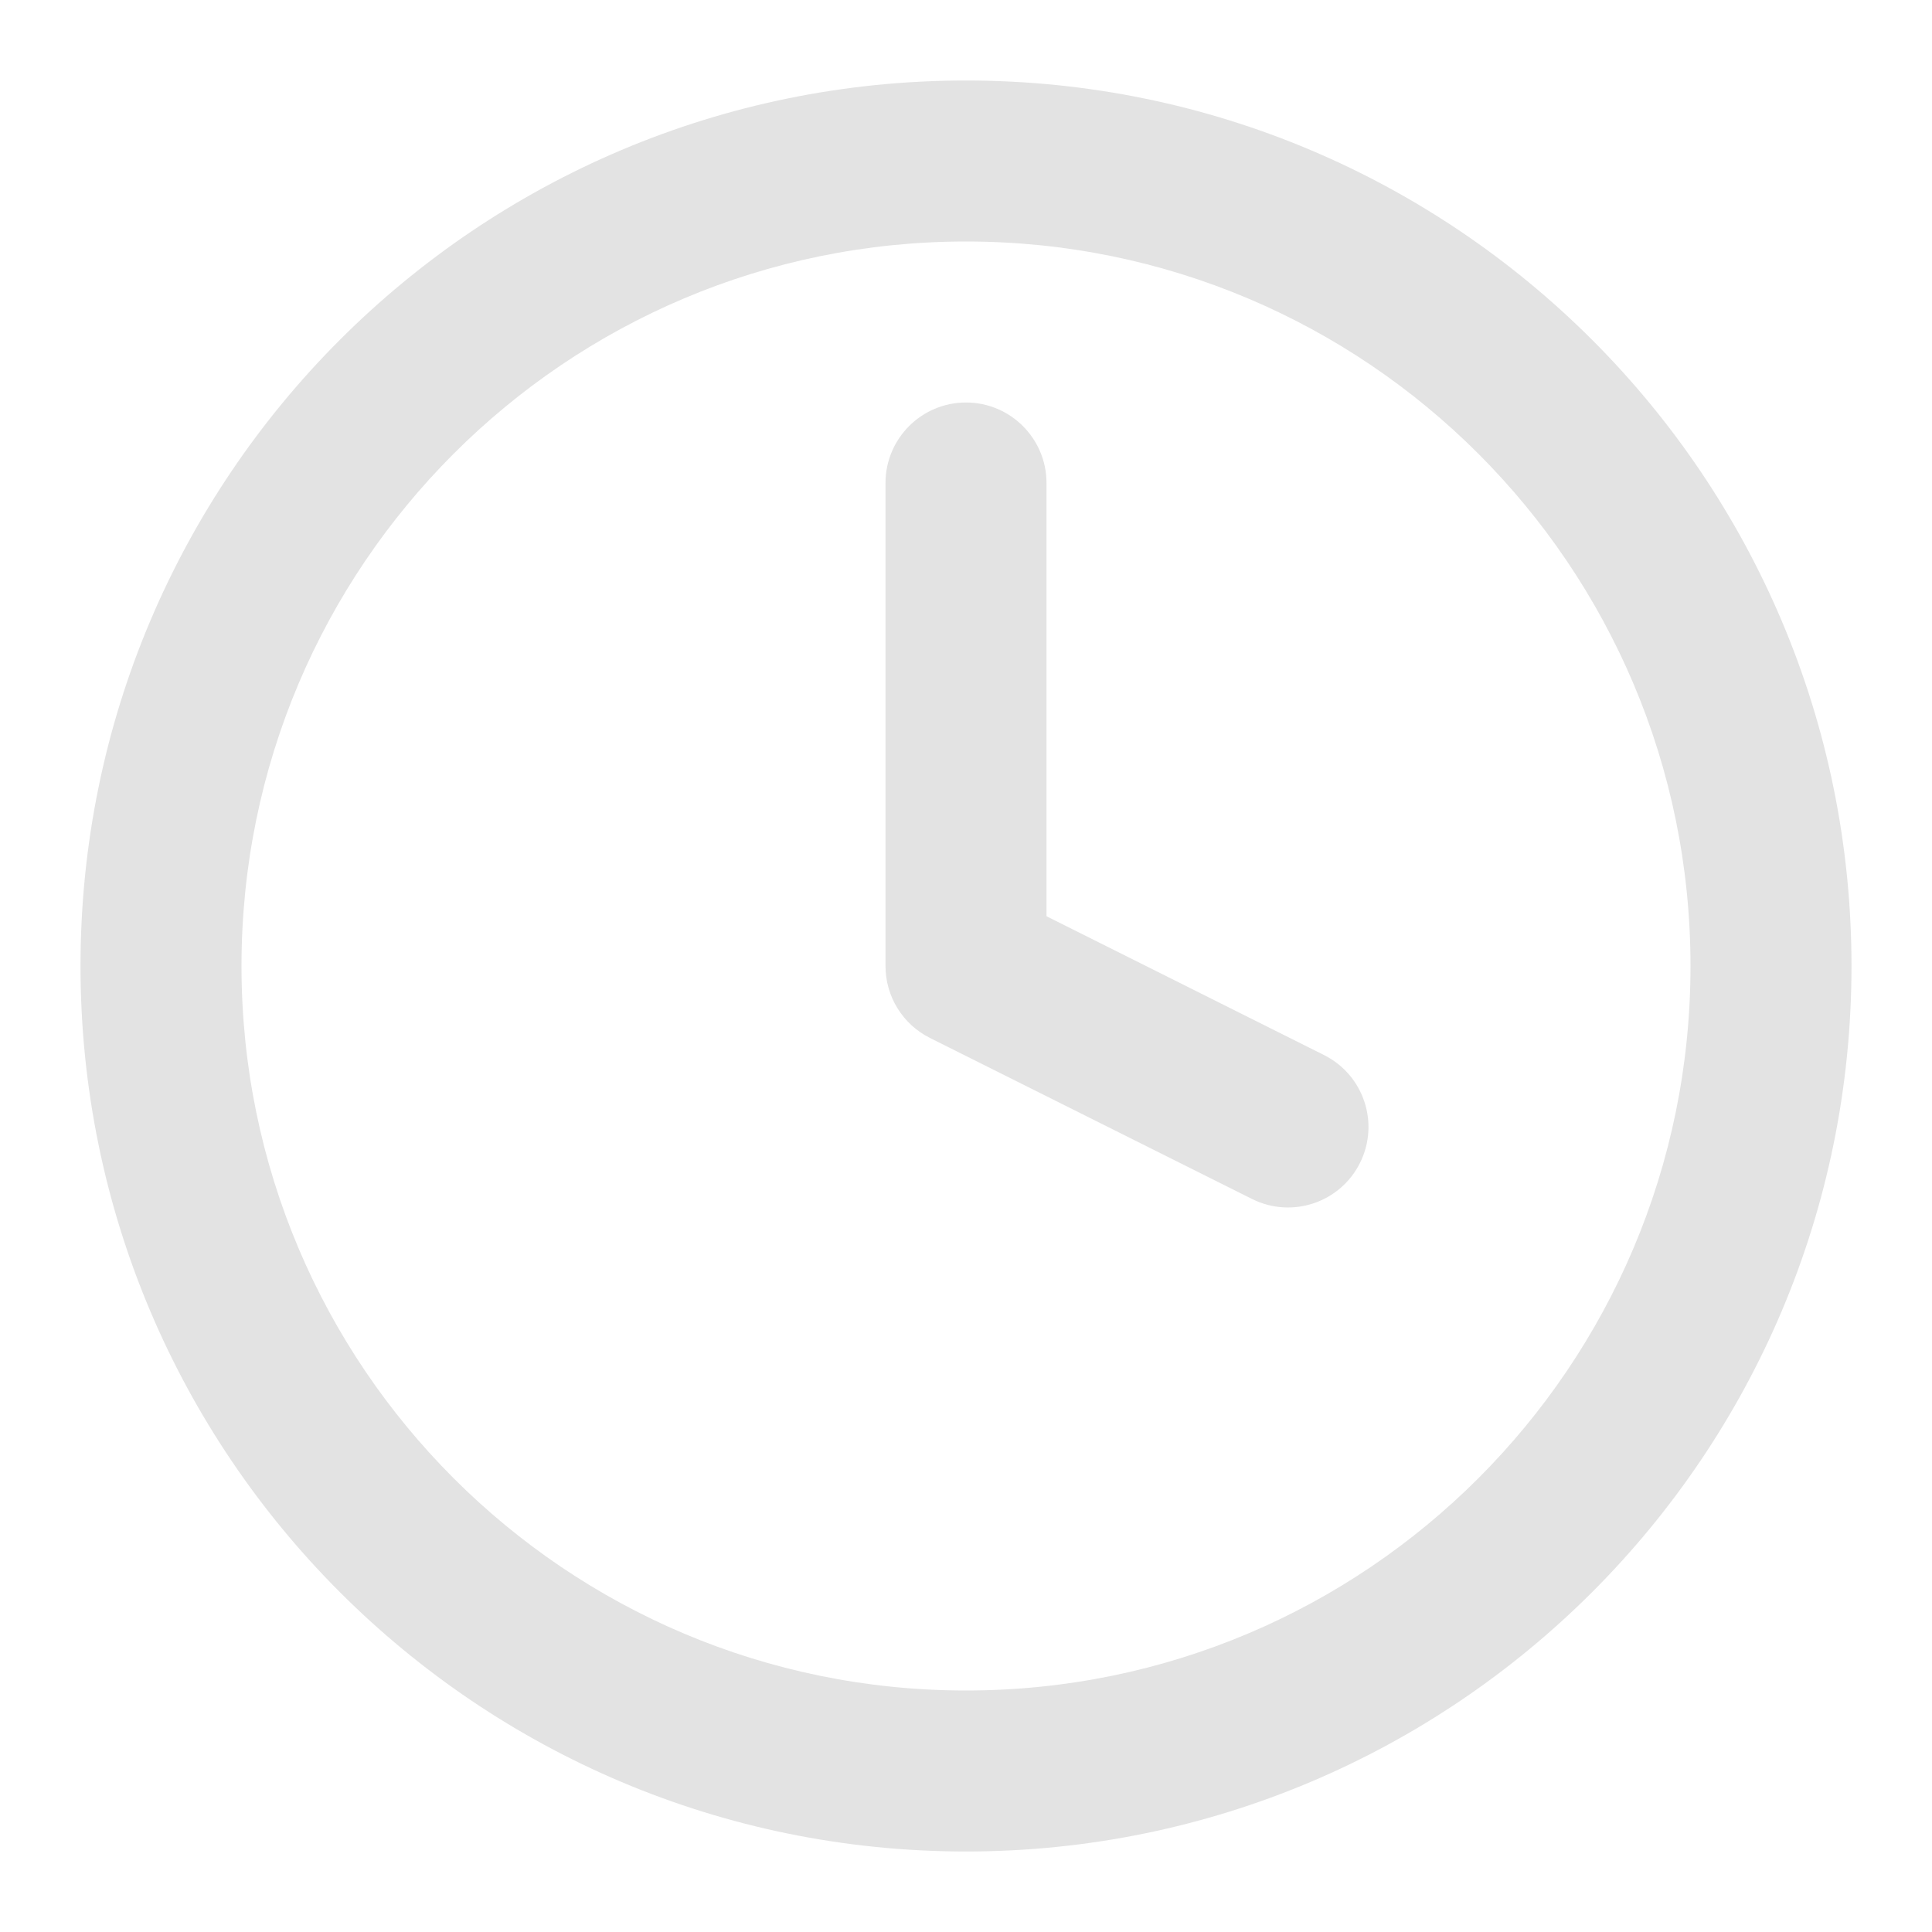
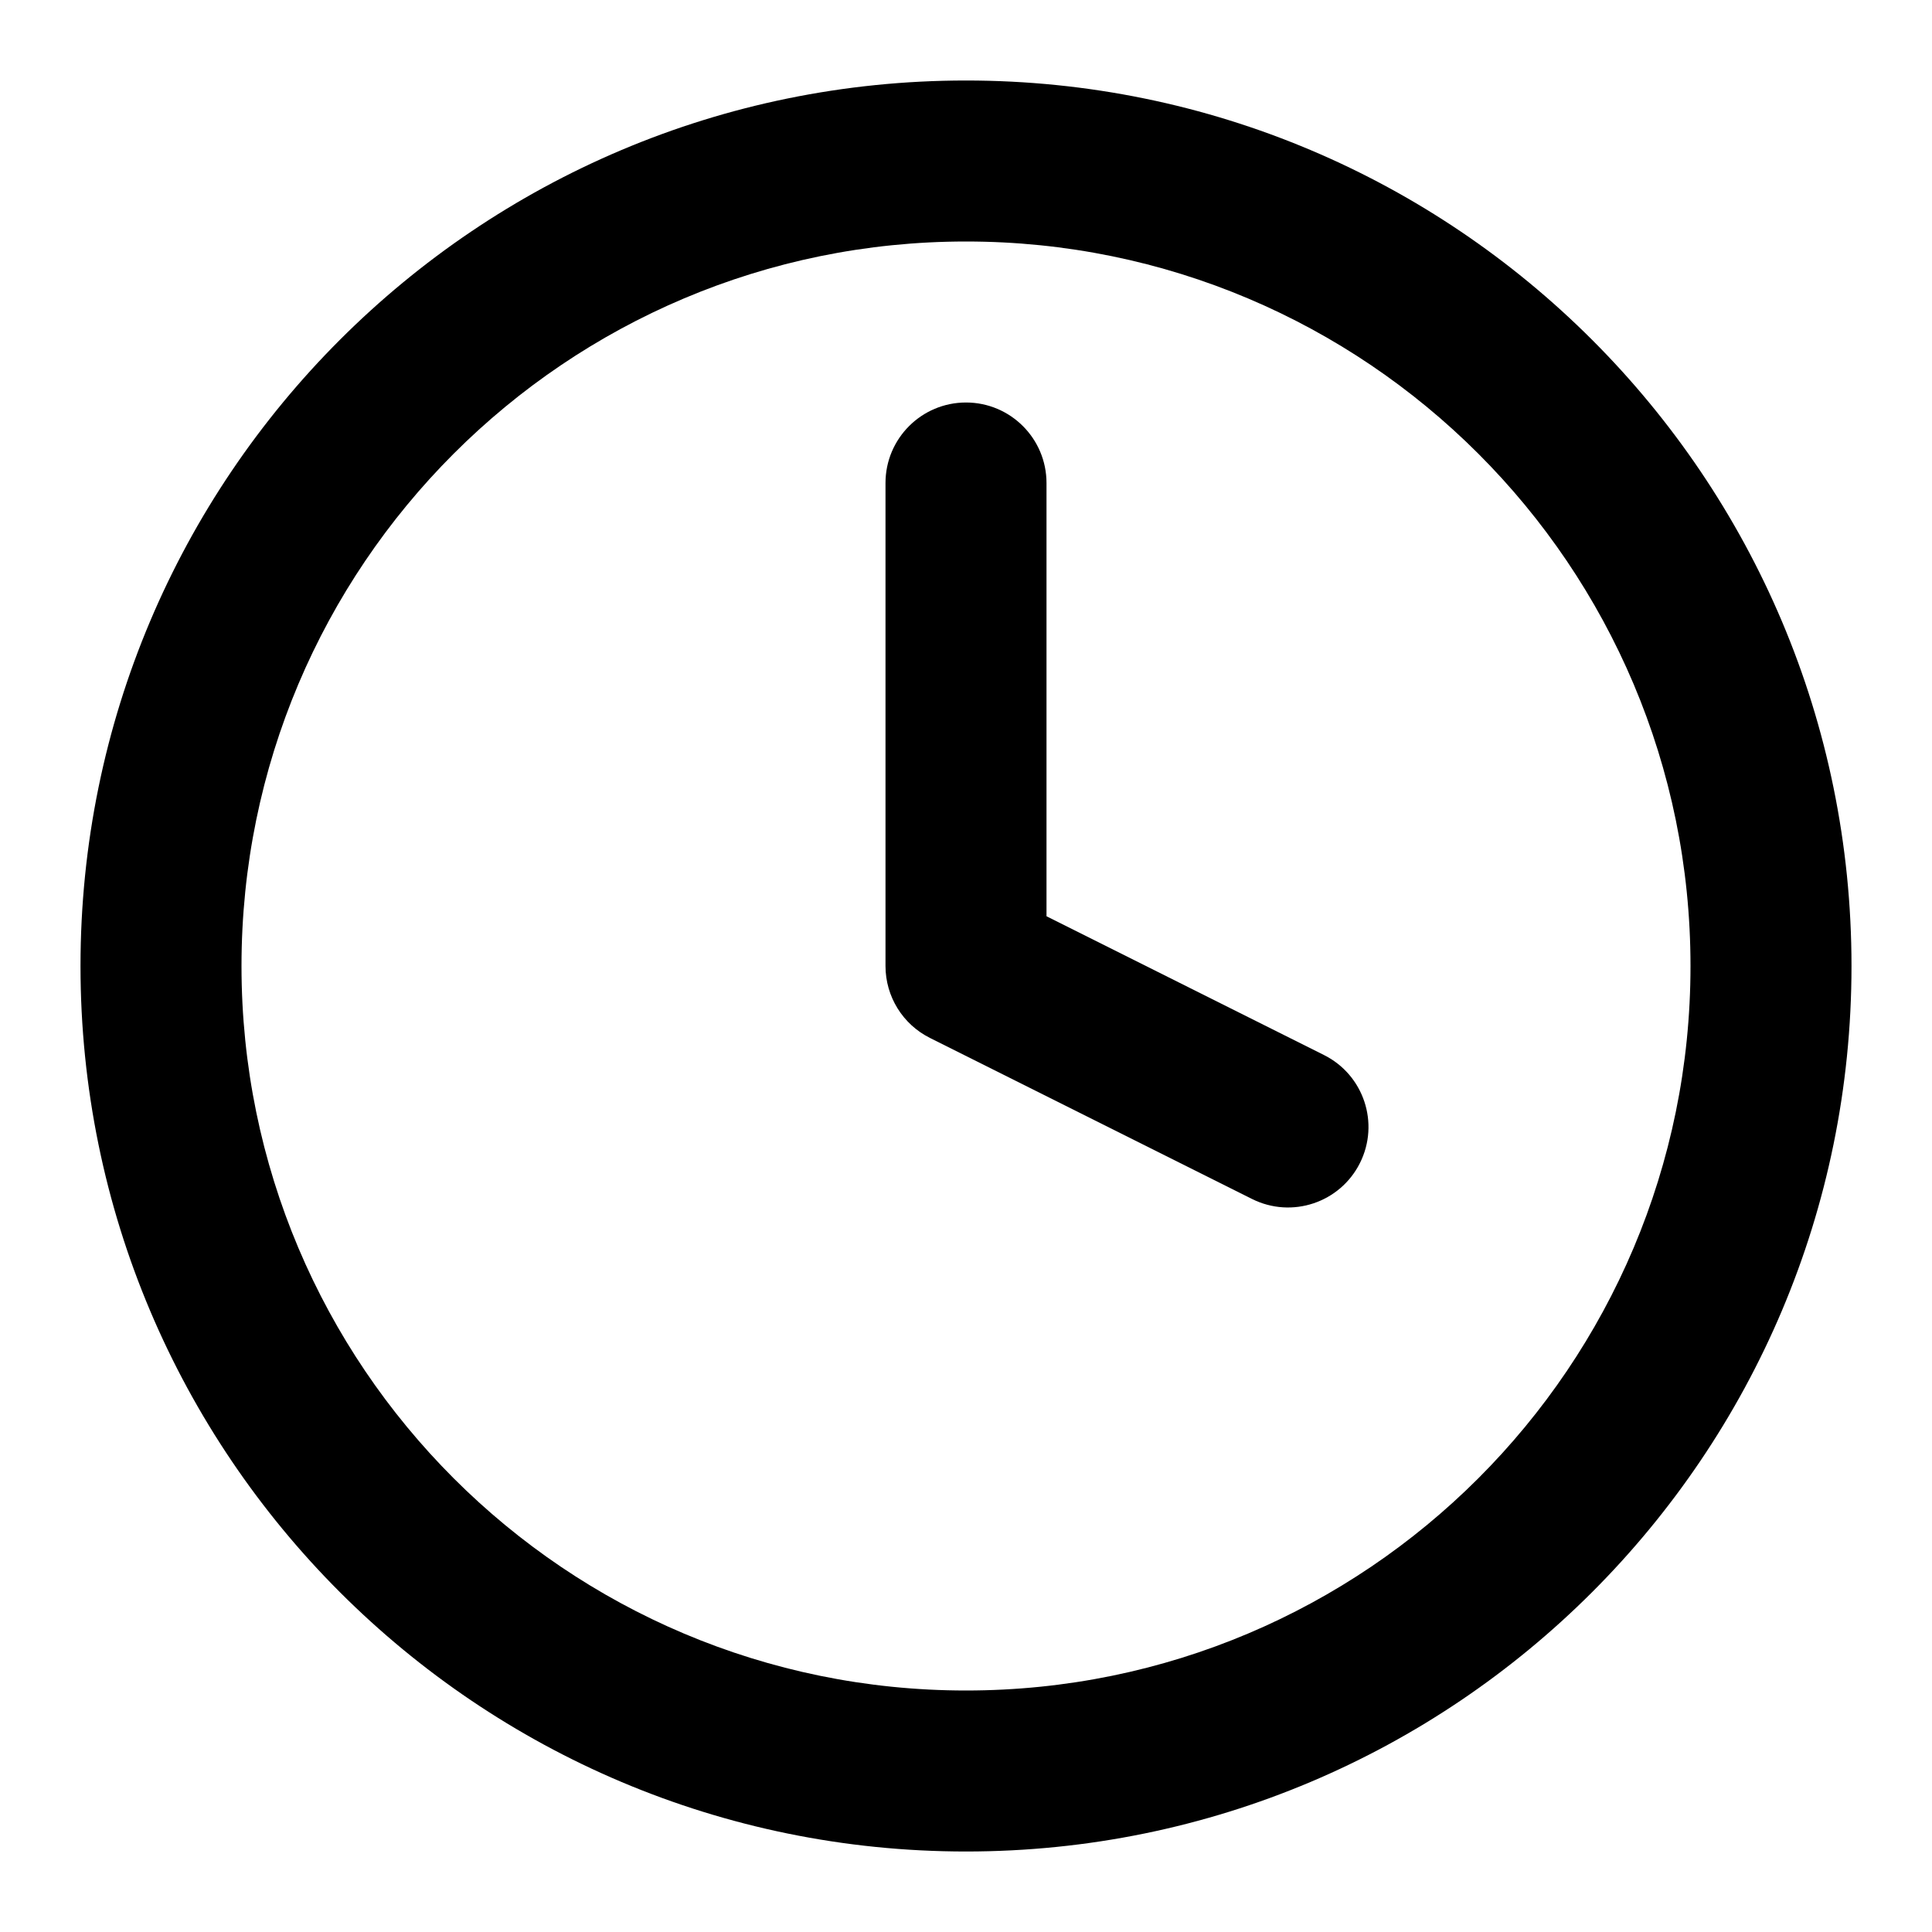
- <svg xmlns="http://www.w3.org/2000/svg" viewBox="0 0 24 24" fill="none">
-   <path d="M13 6C13 5.448 12.552 5 12 5C11.448 5 11 5.448 11 6V12C11 12.379 11.214 12.725 11.553 12.894L15.553 14.894C16.047 15.141 16.647 14.941 16.894 14.447C17.141 13.953 16.941 13.353 16.447 13.106L13 11.382V6Z" fill="#E3E3E3" />
-   <path fill-rule="evenodd" clip-rule="evenodd" d="M12 1C5.925 1 1 5.925 1 12C1 18.075 5.925 23 12 23C18.075 23 23 18.075 23 12C23 5.925 18.075 1 12 1ZM3 12C3 7.029 7.029 3 12 3C16.971 3 21 7.029 21 12C21 16.971 16.971 21 12 21C7.029 21 3 16.971 3 12Z" fill="#E3E3E3" />
+ <svg xmlns="http://www.w3.org/2000/svg" viewBox="0 0 24 24" fill="currentColor">
+   <path d="M13 6C13 5.448 12.552 5 12 5C11.448 5 11 5.448 11 6V12C11 12.379 11.214 12.725 11.553 12.894L15.553 14.894C16.047 15.141 16.647 14.941 16.894 14.447C17.141 13.953 16.941 13.353 16.447 13.106L13 11.382V6Z" fill="currentColor" />
+   <path fill-rule="evenodd" clip-rule="evenodd" d="M12 1C5.925 1 1 5.925 1 12C1 18.075 5.925 23 12 23C18.075 23 23 18.075 23 12C23 5.925 18.075 1 12 1ZM3 12C3 7.029 7.029 3 12 3C16.971 3 21 7.029 21 12C21 16.971 16.971 21 12 21C7.029 21 3 16.971 3 12Z" fill="currentColor" />
</svg>
